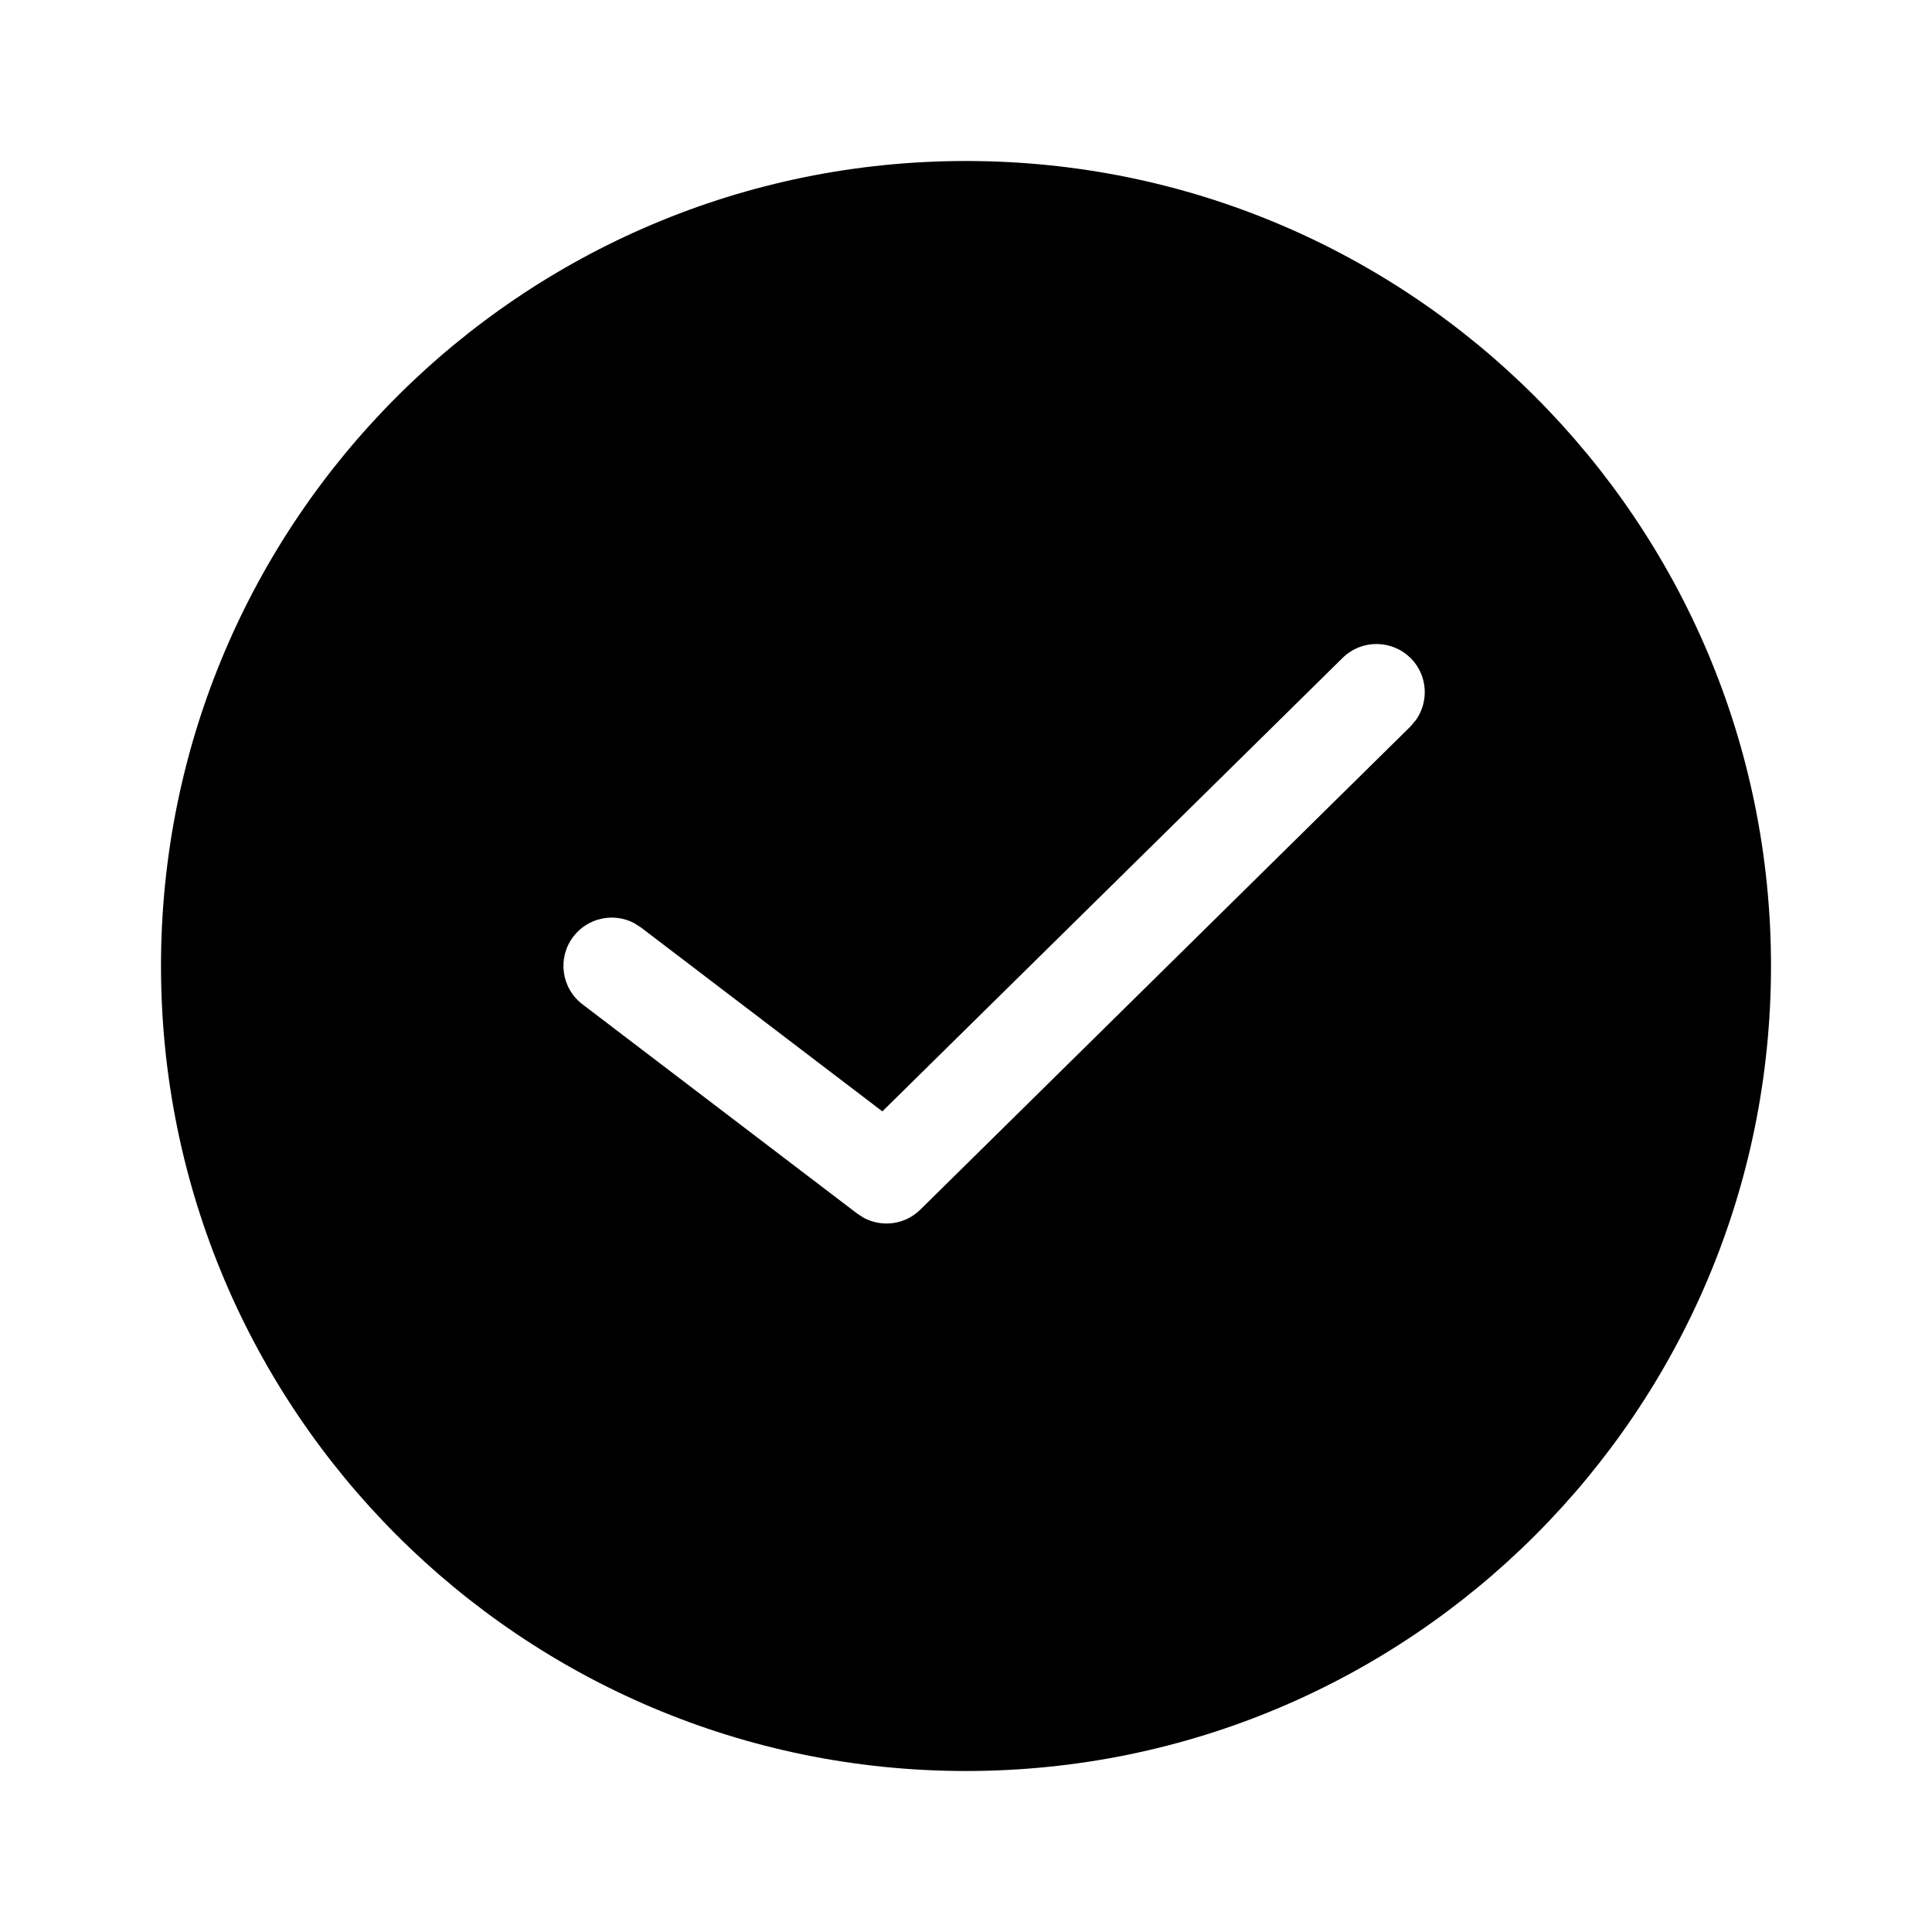
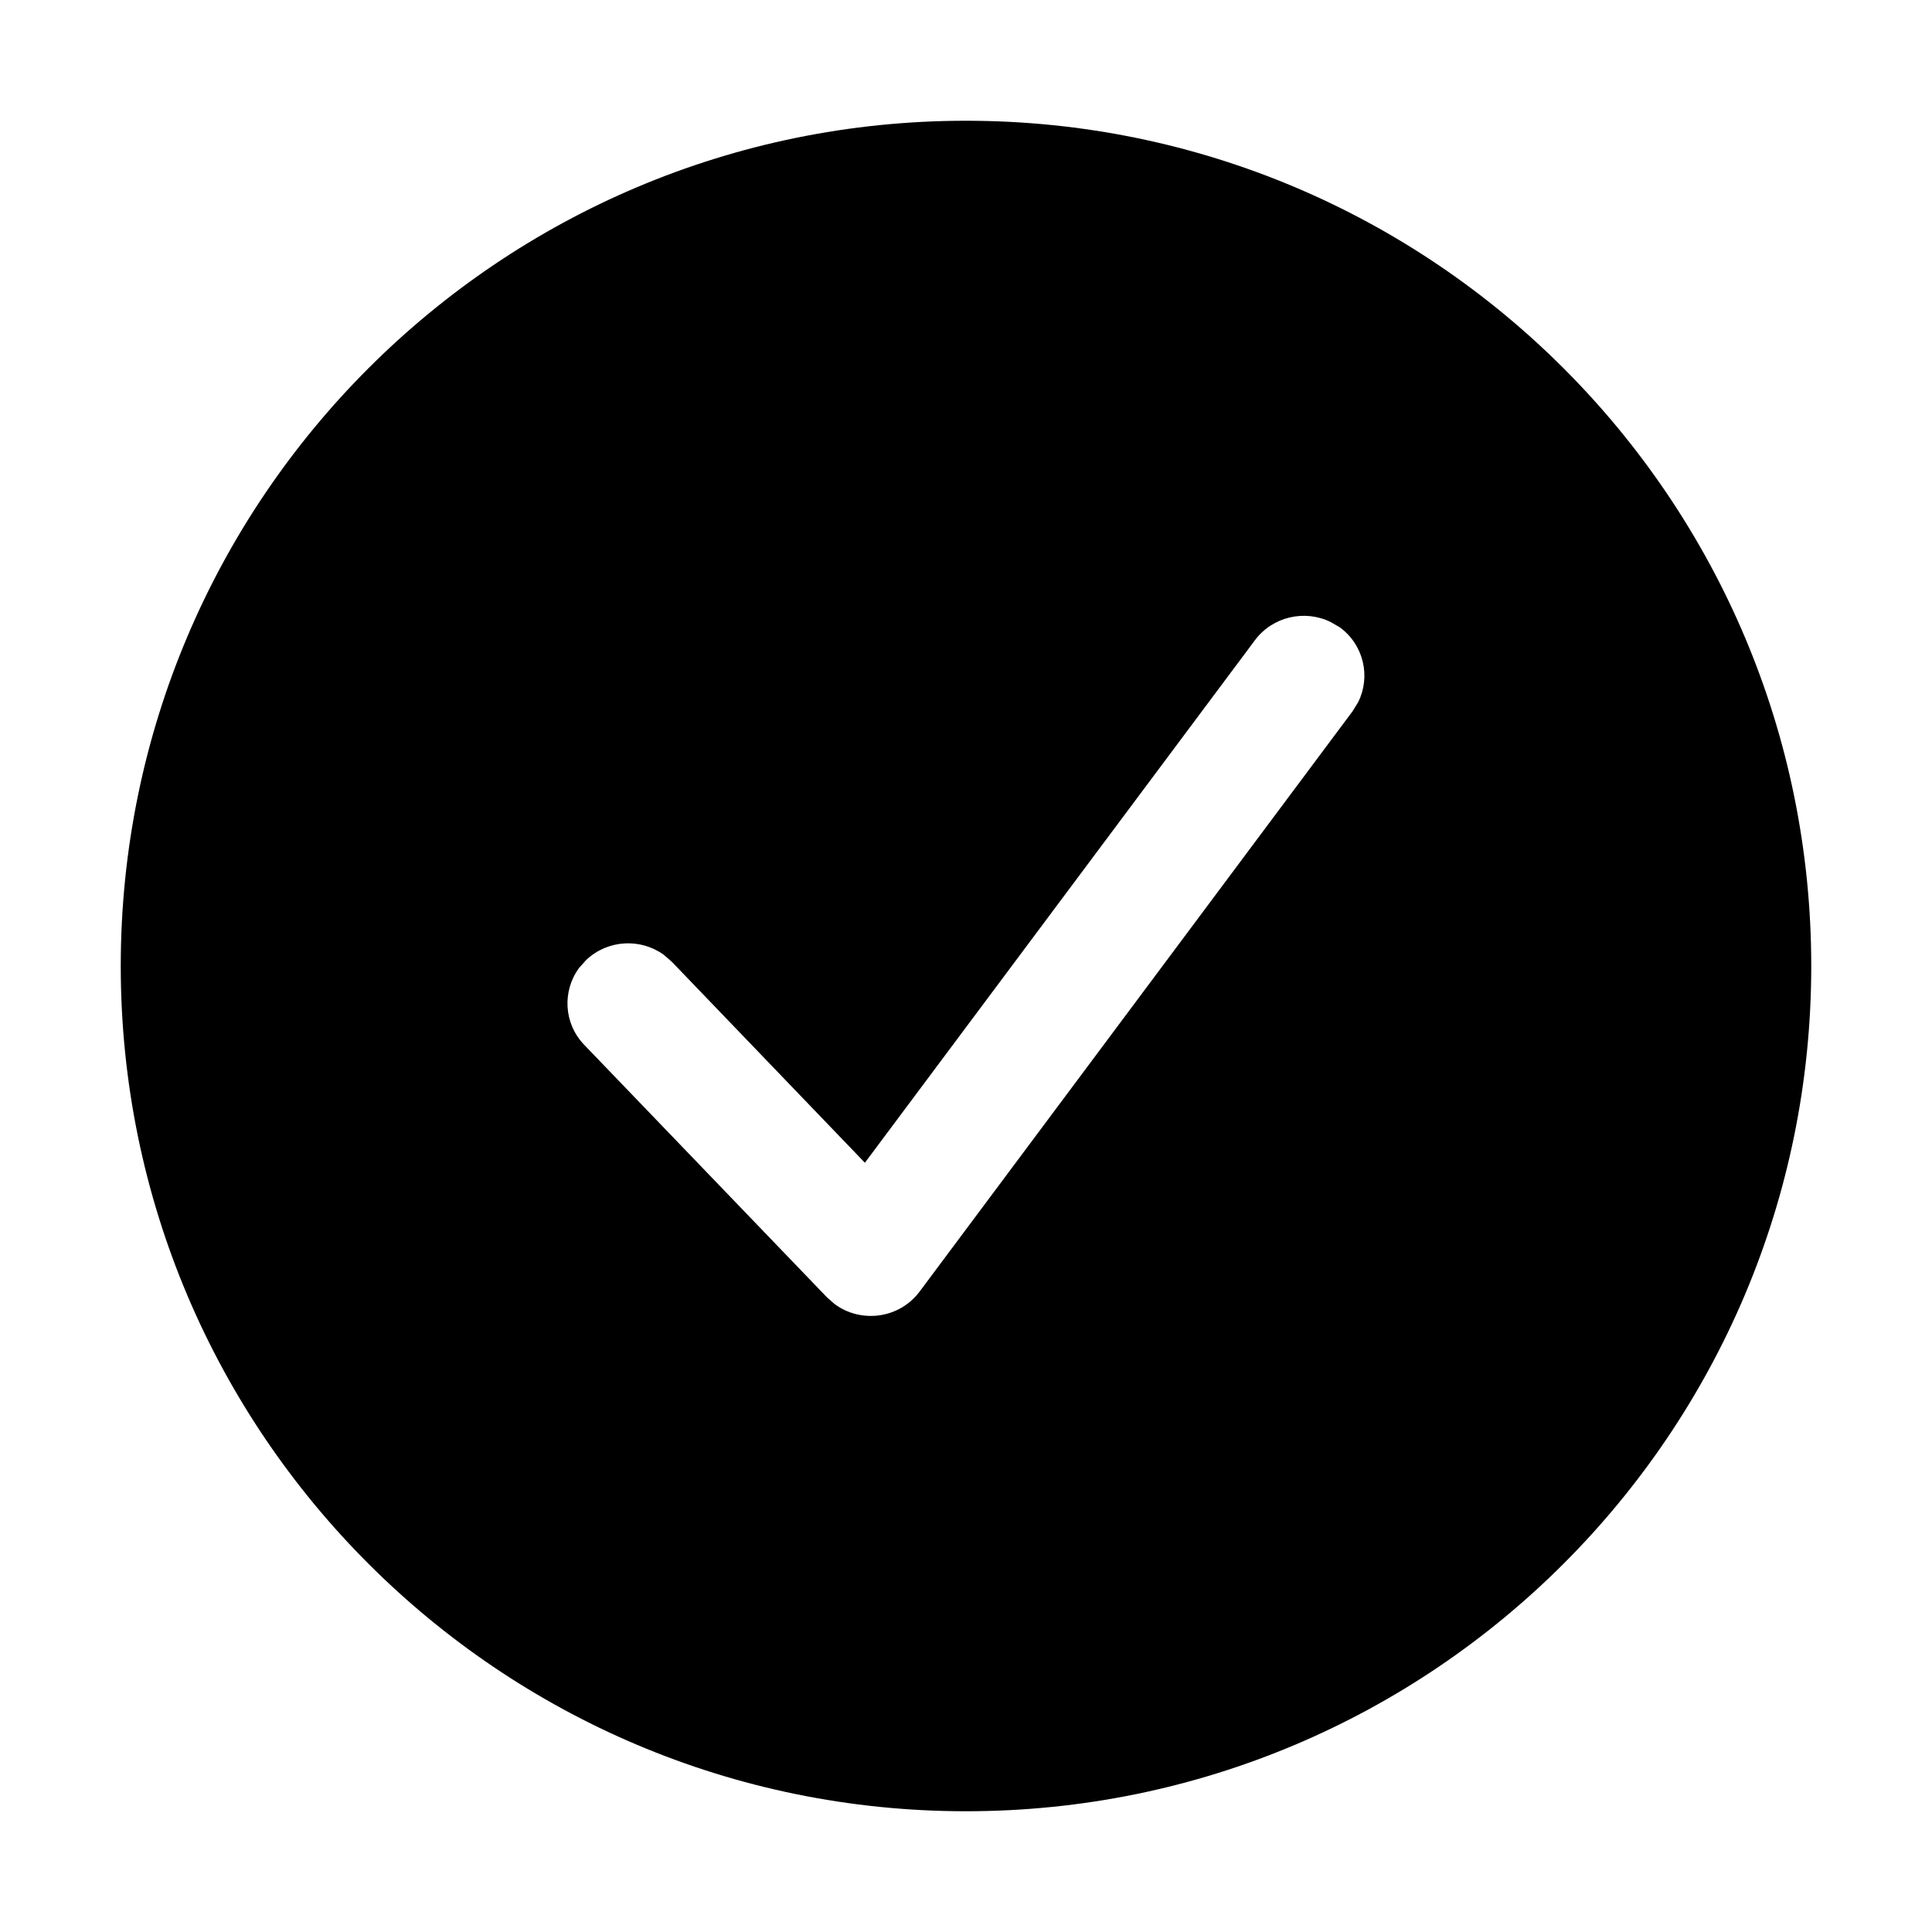
<svg xmlns="http://www.w3.org/2000/svg" version="1.1" width="24" height="24" viewBox="0 0 24 24">
-   <path d="M12 2c5.523 0 10 4.477 10 10s-4.477 10-10 10c-5.523 0-10-4.477-10-10s4.477-10 10-10zM17.527 8.179c-0.233-0.236-0.613-0.239-0.849-0.006v0l-5.717 5.633-2.998-2.284-0.082-0.053c-0.255-0.136-0.578-0.071-0.759 0.166-0.201 0.264-0.15 0.64 0.114 0.841v0l3.413 2.6 0.082 0.053c0.228 0.121 0.513 0.084 0.702-0.103v0l6.087-6 0.070-0.083c0.164-0.233 0.143-0.556-0.064-0.766z" />
+   <path d="M12 1.5c5.798 0 10.5 4.702 10.5 10.5s-4.702 10.5-10.5 10.5c-5.798 0-10.5-4.702-10.5-10.5s4.702-10.5 10.5-10.5zM16.528 7.726c-0.32-0.156-0.718-0.068-0.938 0.226l-4.846 6.492-2.396-2.494-0.102-0.089c-0.289-0.209-0.695-0.189-0.963 0.063l-0.090 0.101c-0.21 0.286-0.191 0.689 0.064 0.954l3.016 3.137 0.093 0.082c0.327 0.244 0.805 0.185 1.058-0.154l5.377-7.207 0.071-0.115c0.158-0.318 0.069-0.711-0.228-0.929z" />
</svg>
